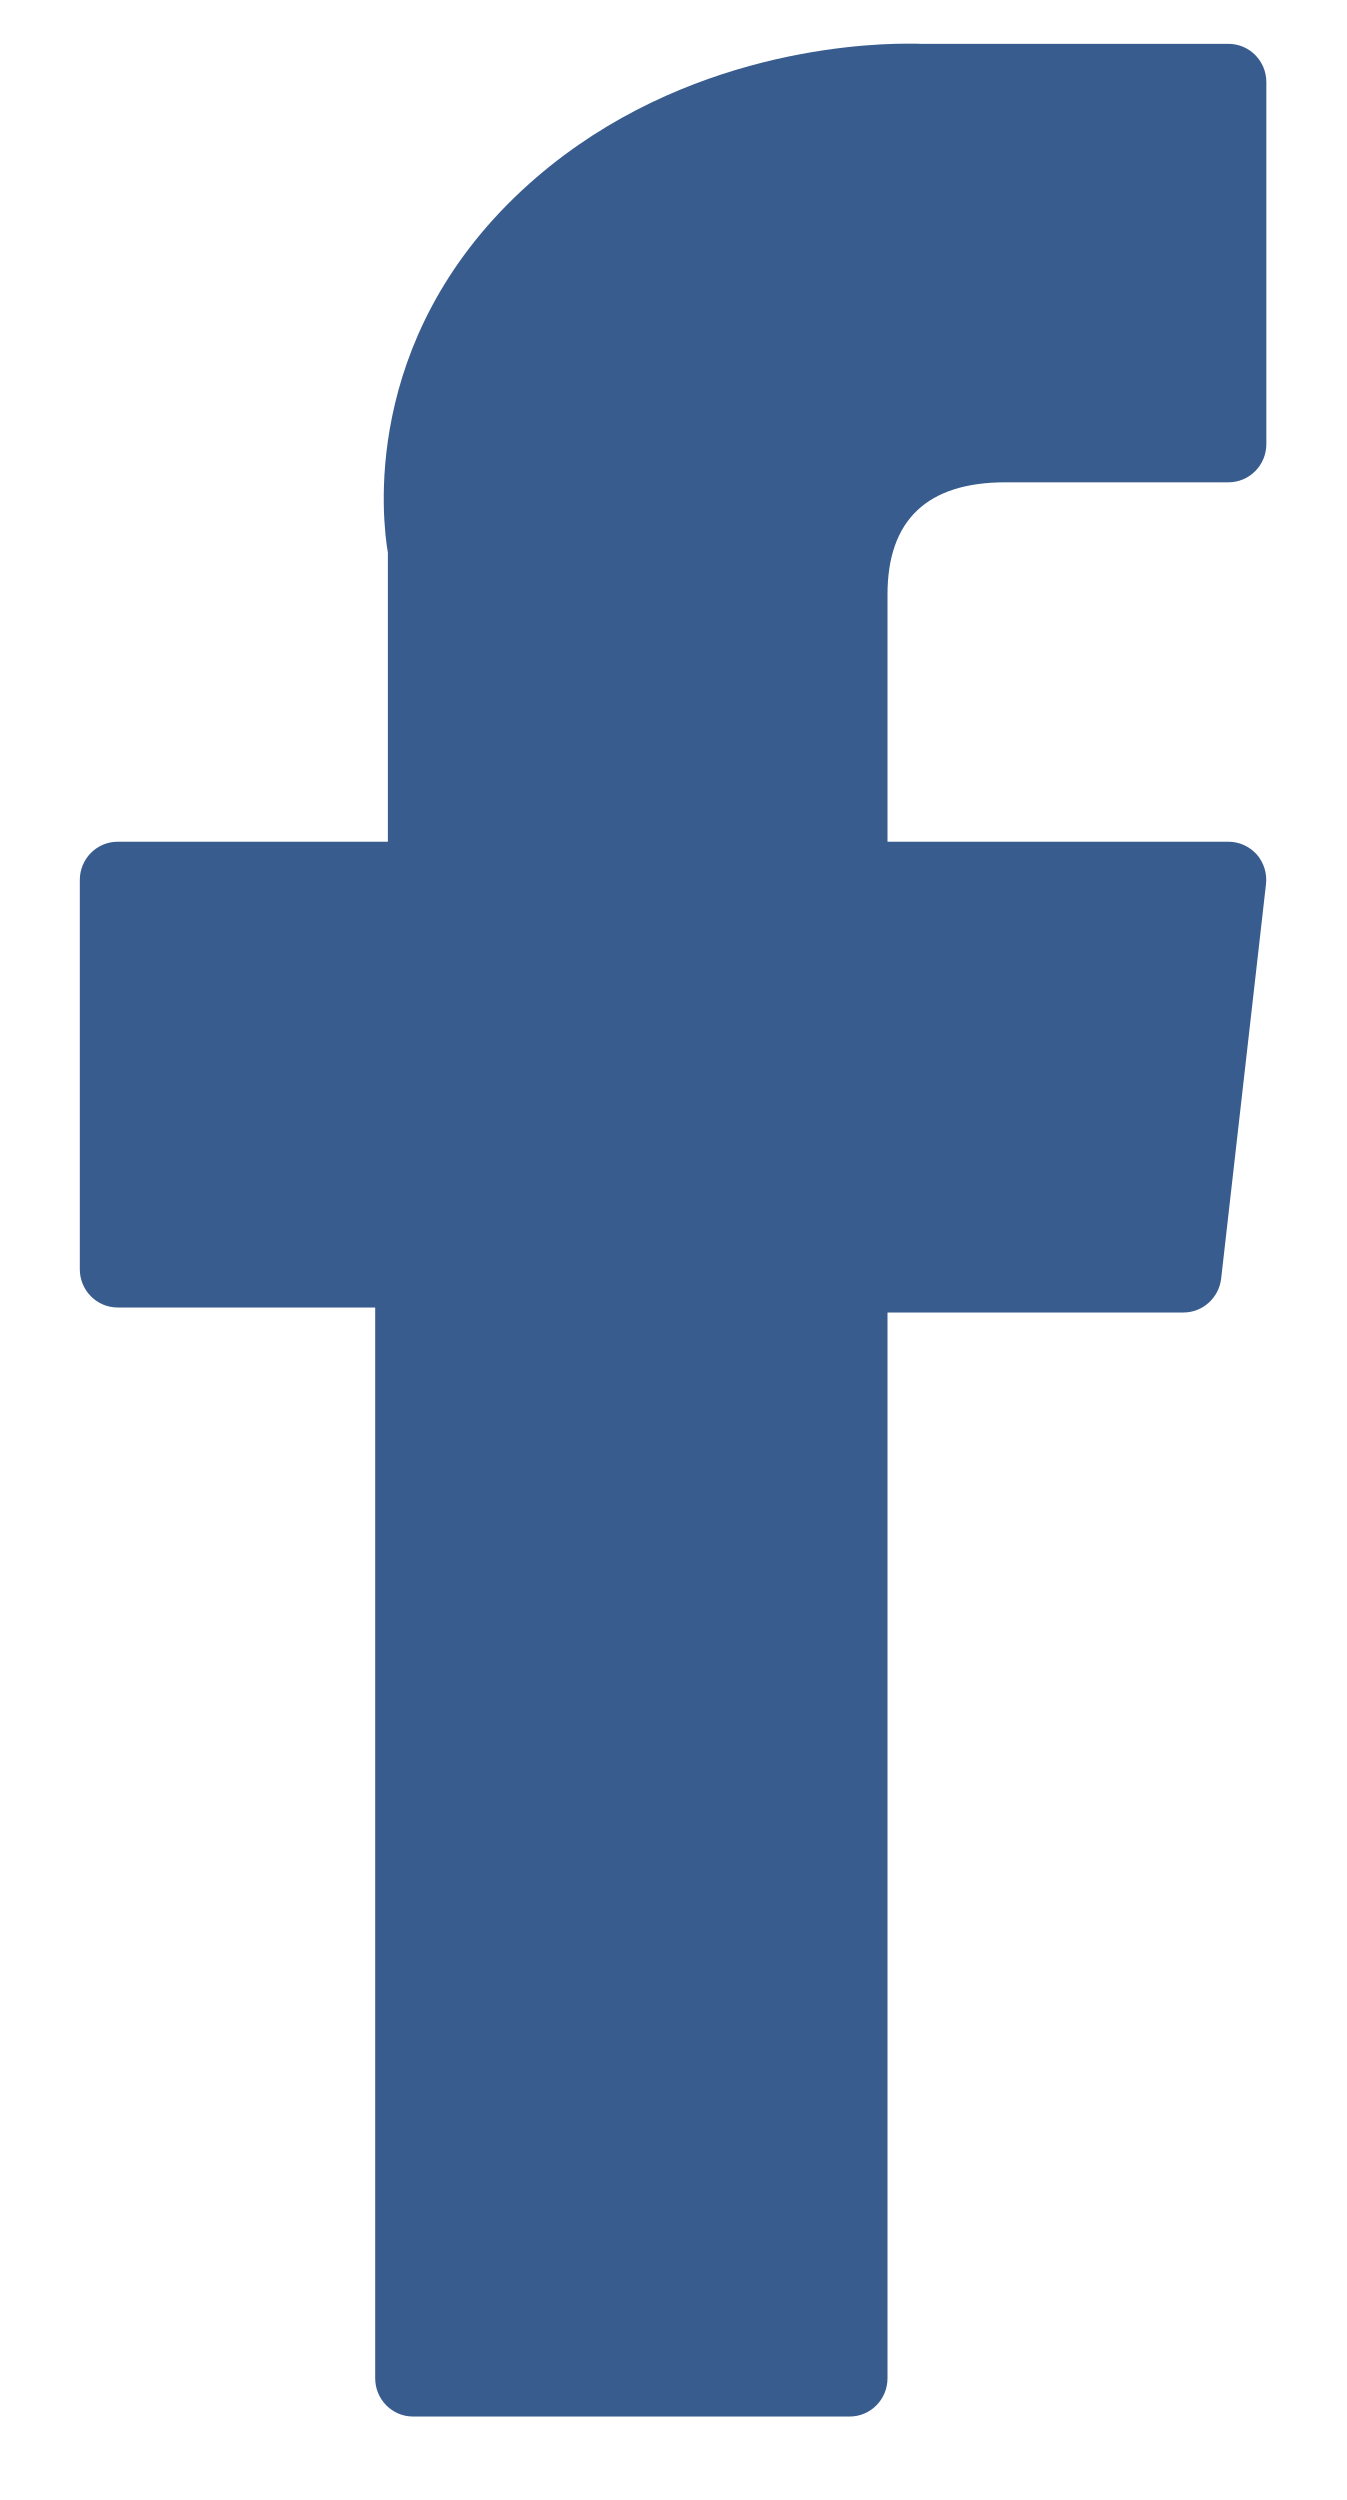
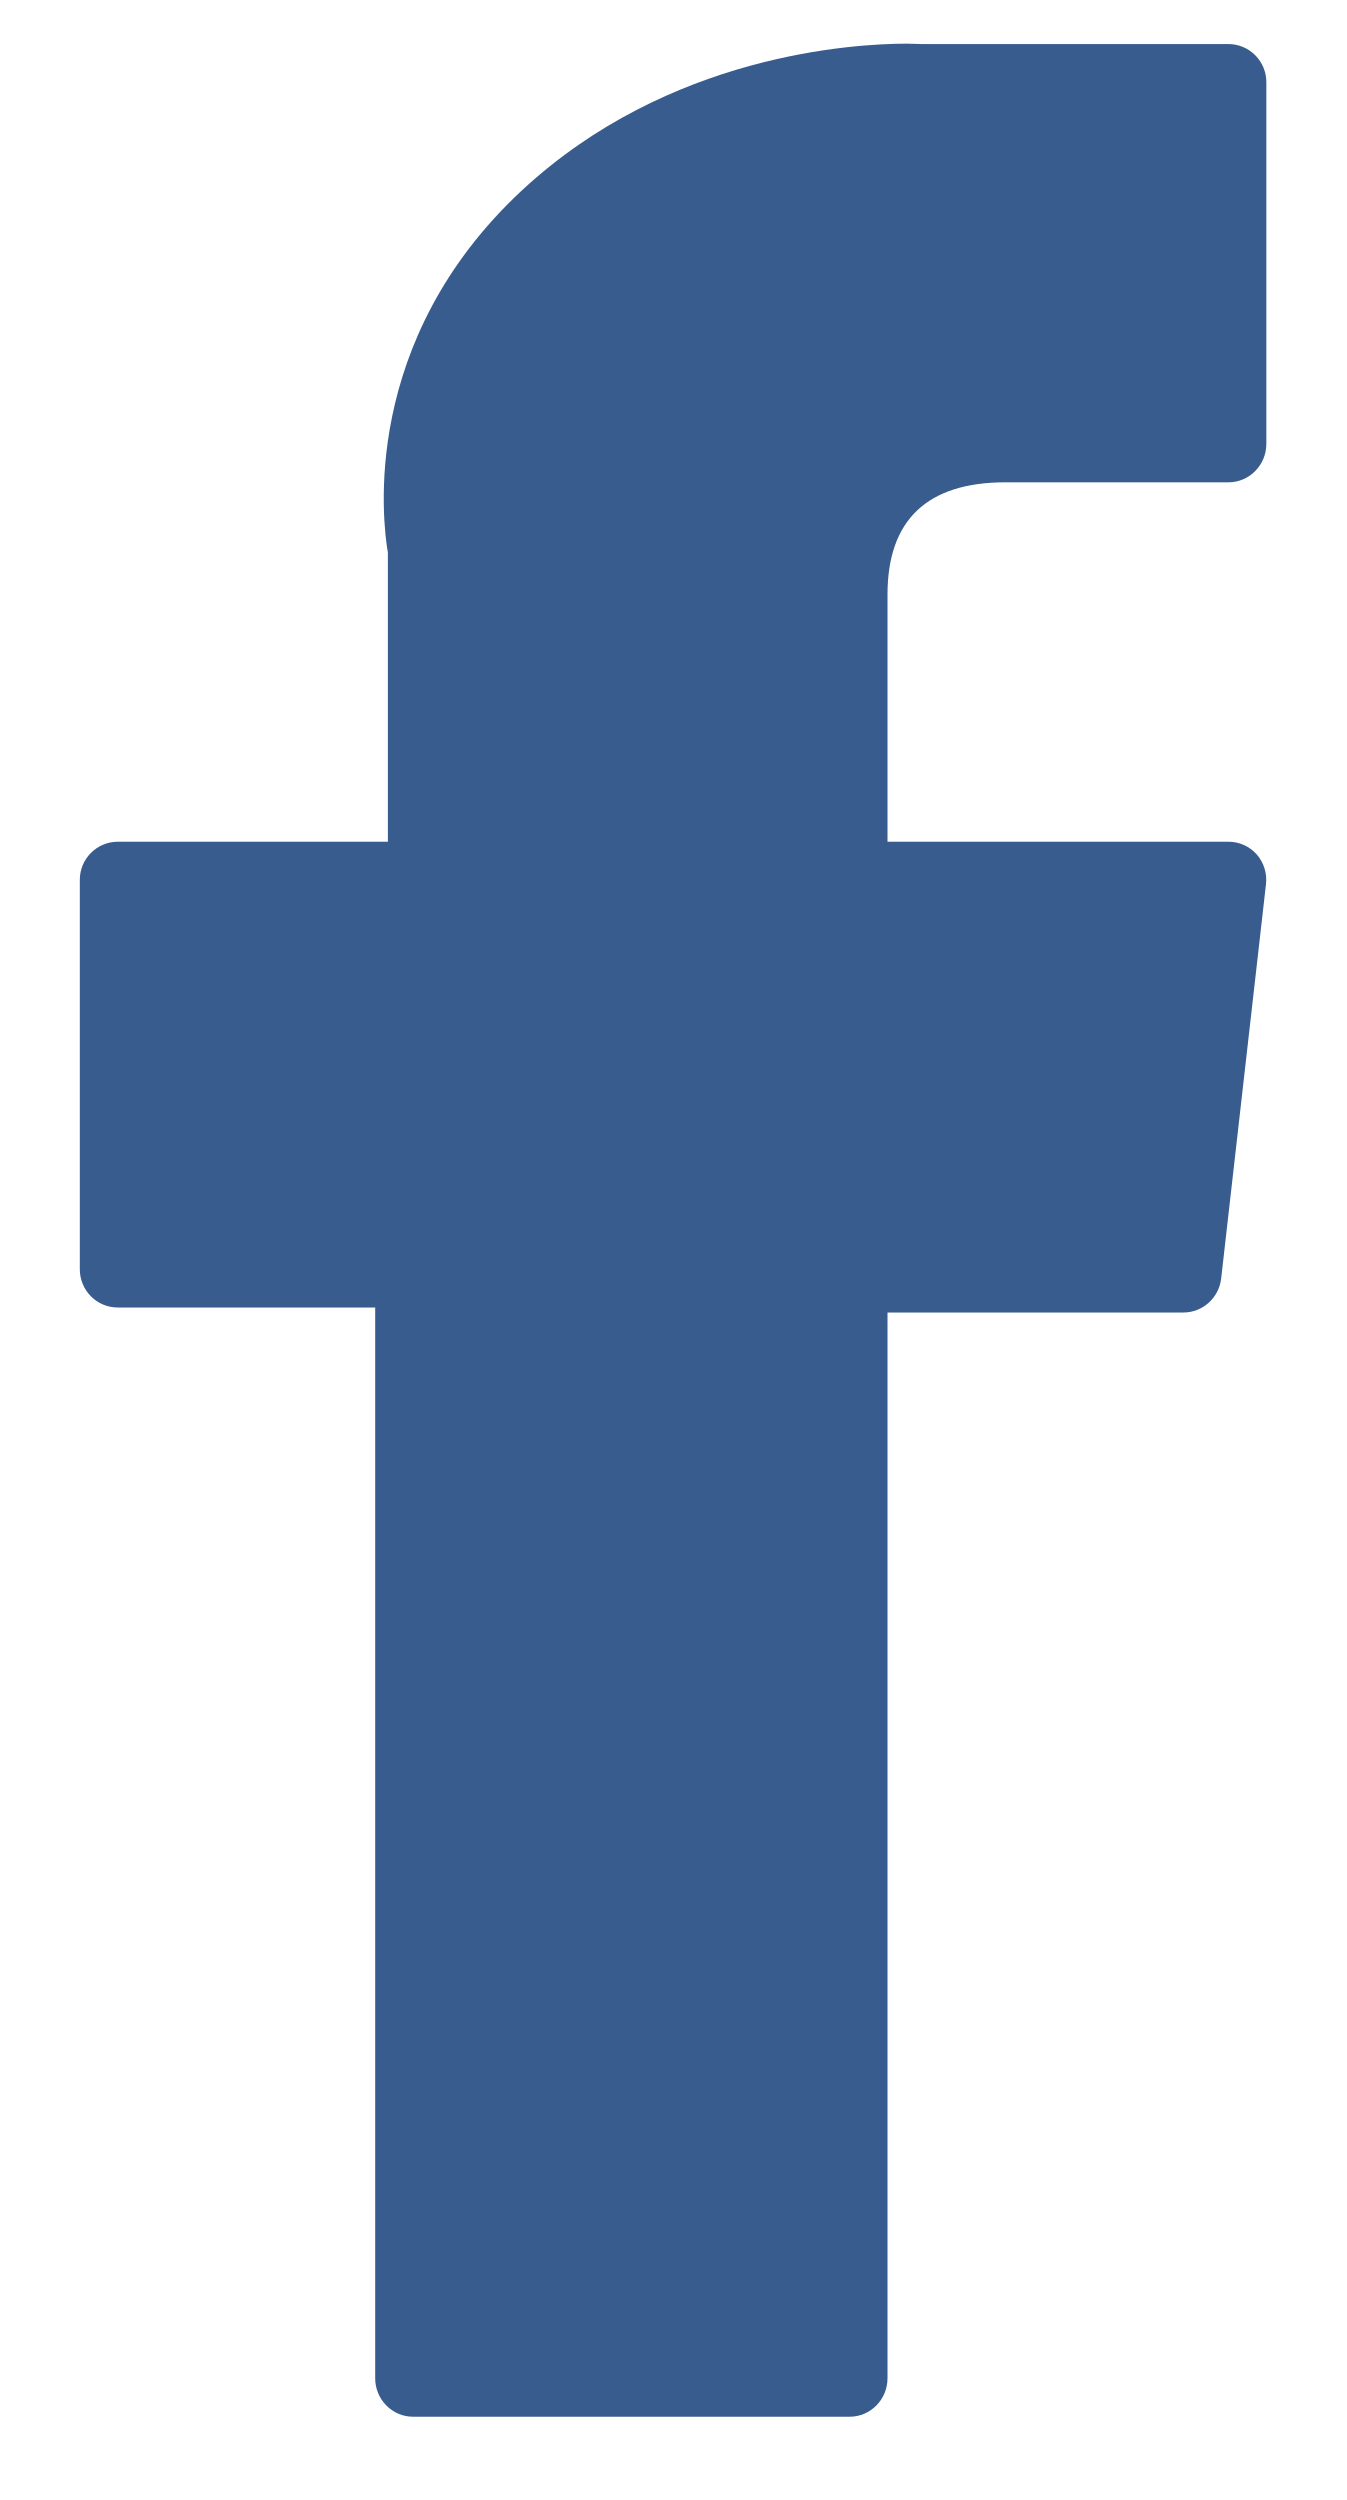
- <svg xmlns="http://www.w3.org/2000/svg" width="7" height="13" viewBox="0 0 7 13" fill="none">
-   <path d="M0.612 6.799H1.951V12.367C1.951 12.477 2.039 12.566 2.148 12.566H4.418C4.527 12.566 4.615 12.477 4.615 12.367V6.825H6.154C6.254 6.825 6.338 6.749 6.35 6.649L6.583 4.599C6.59 4.542 6.572 4.486 6.535 4.443C6.497 4.401 6.444 4.377 6.388 4.377H4.615V3.092C4.615 2.704 4.821 2.508 5.229 2.508C5.287 2.508 6.388 2.508 6.388 2.508C6.497 2.508 6.585 2.419 6.585 2.309V0.427C6.585 0.317 6.497 0.228 6.388 0.228H4.79C4.779 0.227 4.754 0.227 4.717 0.227C4.44 0.227 3.477 0.282 2.715 0.989C1.872 1.773 1.989 2.711 2.017 2.874V4.377H0.612C0.503 4.377 0.415 4.466 0.415 4.576V6.6C0.415 6.71 0.503 6.799 0.612 6.799Z" fill="#385C8E" />
+ <svg xmlns="http://www.w3.org/2000/svg" width="7" height="13" fill="none">
+   <path d="M.612 6.799h1.339v5.568c0 .11.088.2.197.2h2.27c.109 0 .197-.09.197-.2V6.825h1.539c.1 0 .184-.076.196-.176l.233-2.05a.2.2 0 0 0-.048-.156.196.196 0 0 0-.147-.066H4.615V3.092c0-.388.206-.584.614-.584h1.159c.109 0 .197-.09.197-.2V.429a.198.198 0 0 0-.197-.2H4.79L4.717.227c-.277 0-1.24.055-2.002.762-.843.784-.726 1.722-.698 1.885v1.503H.612a.198.198 0 0 0-.197.199V6.6c0 .11.088.199.197.199Z" fill="#385C8E" />
</svg>
